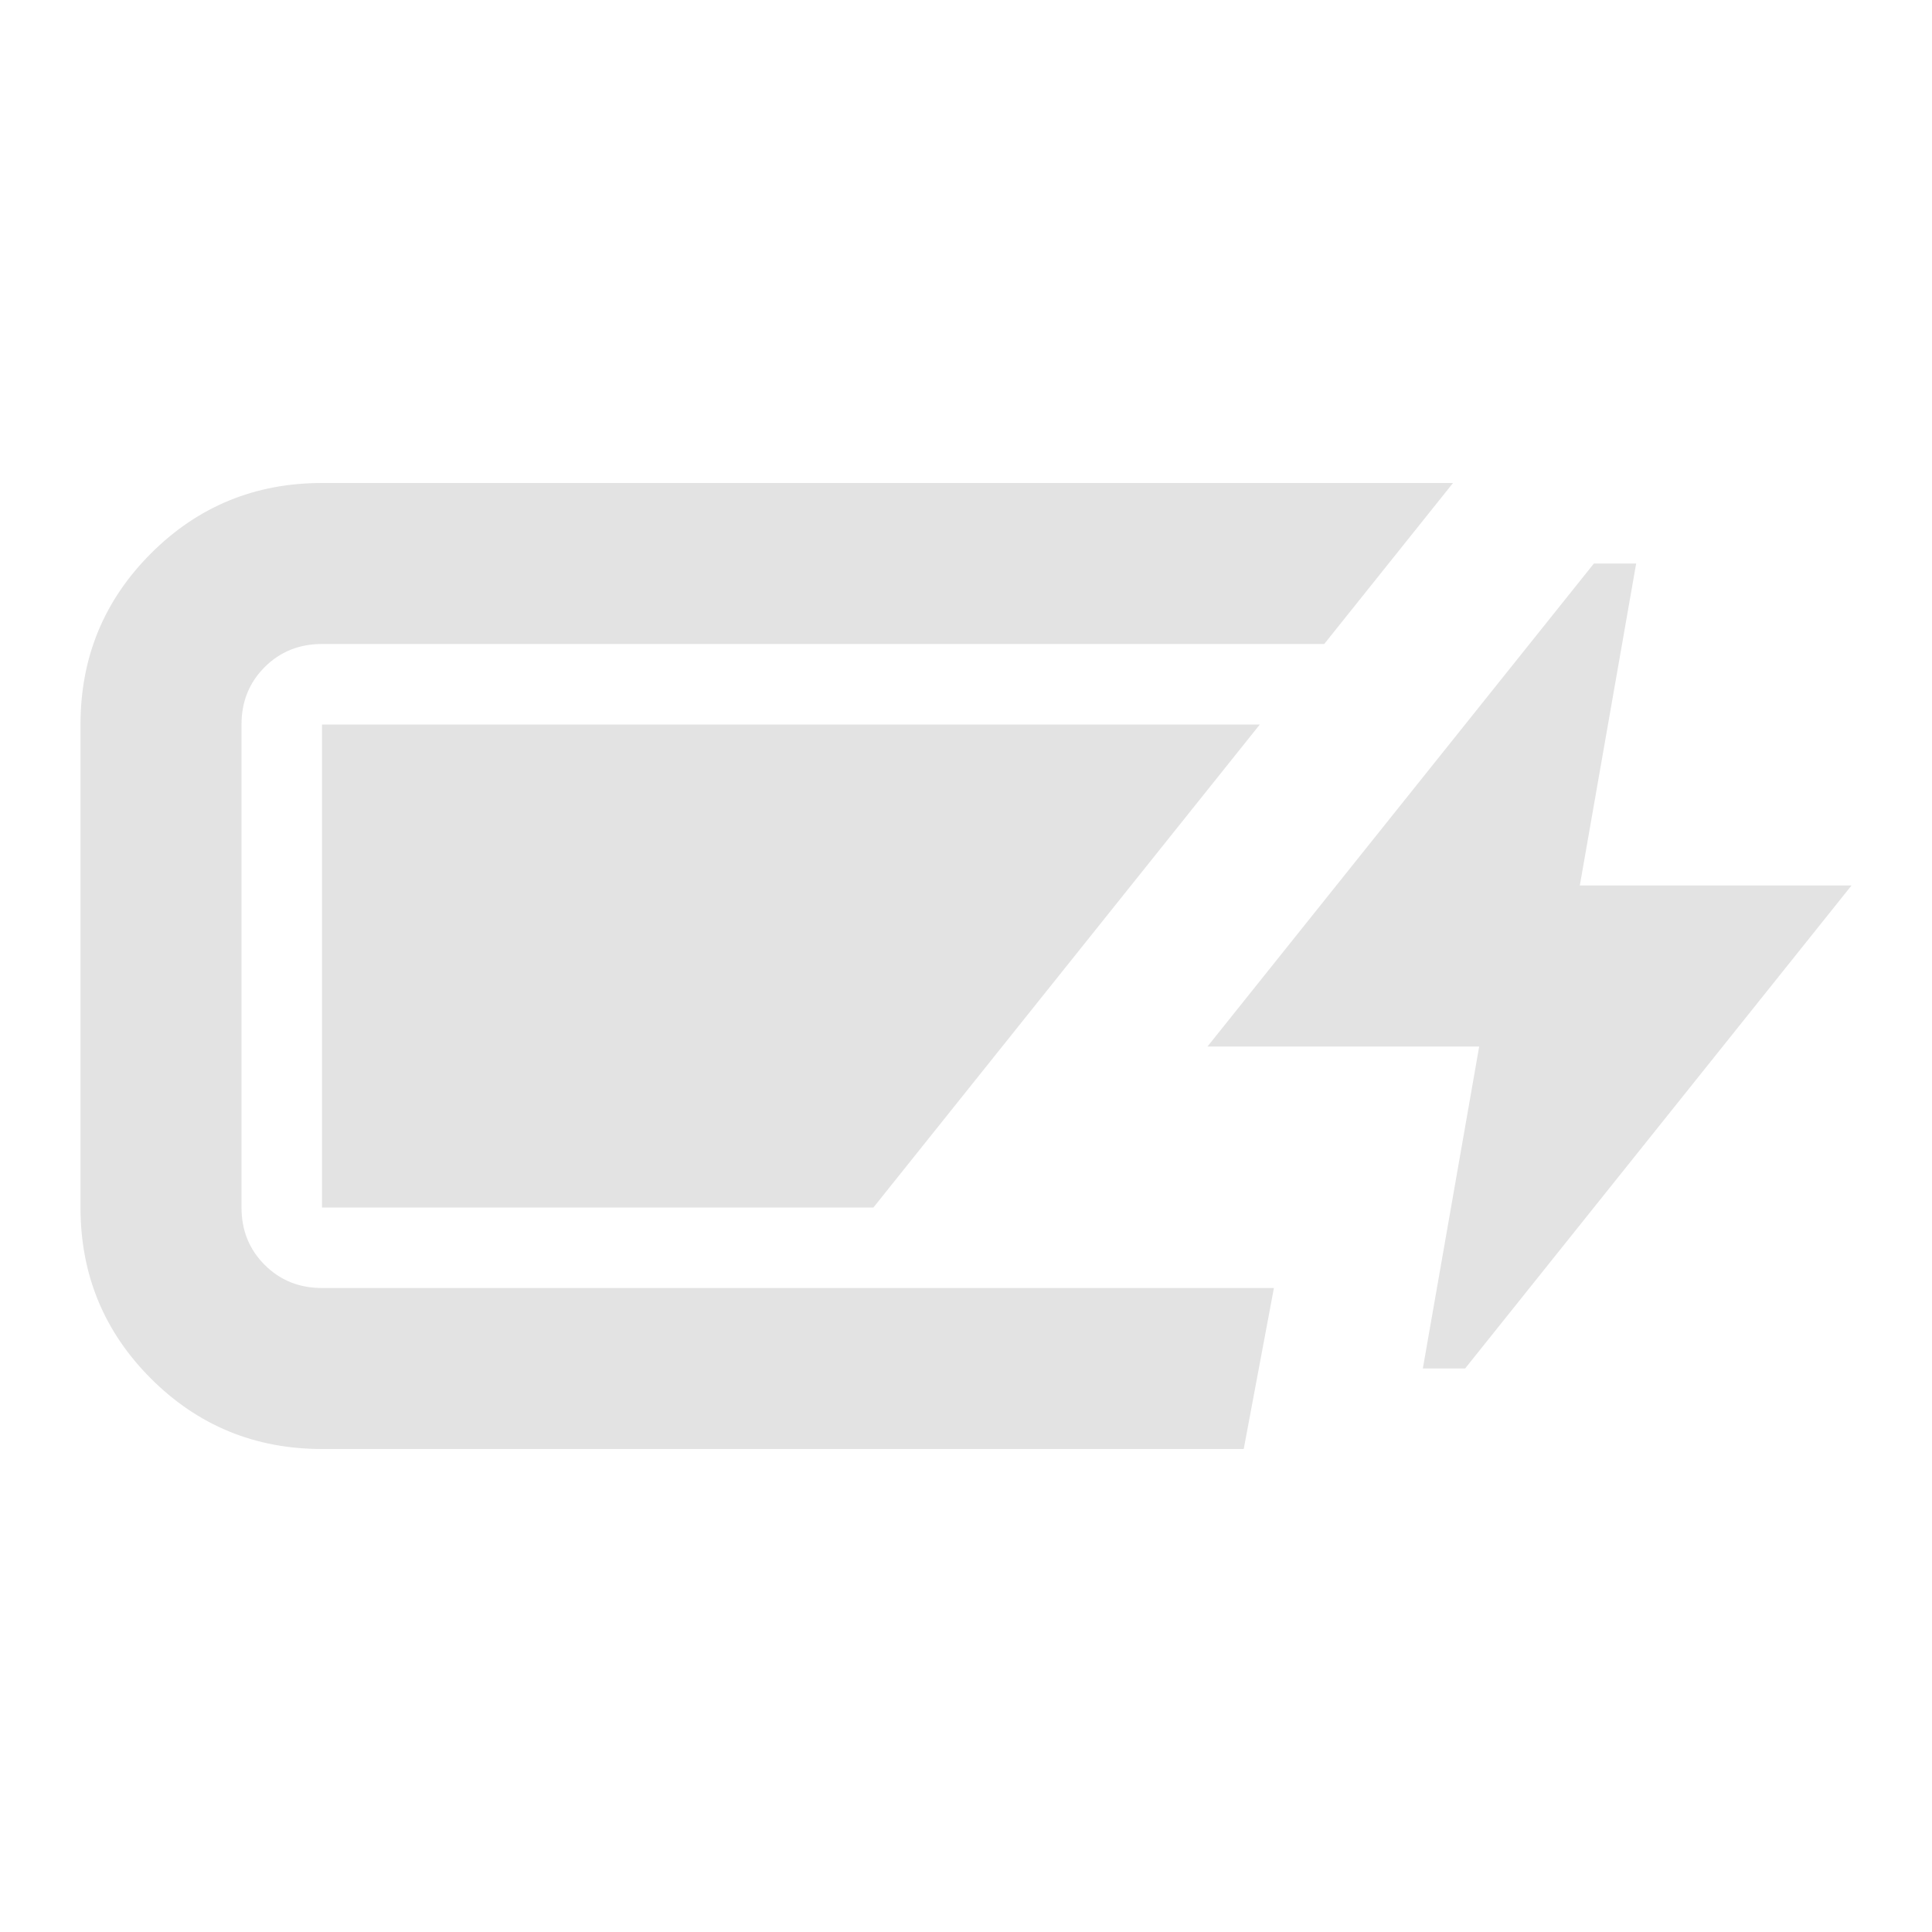
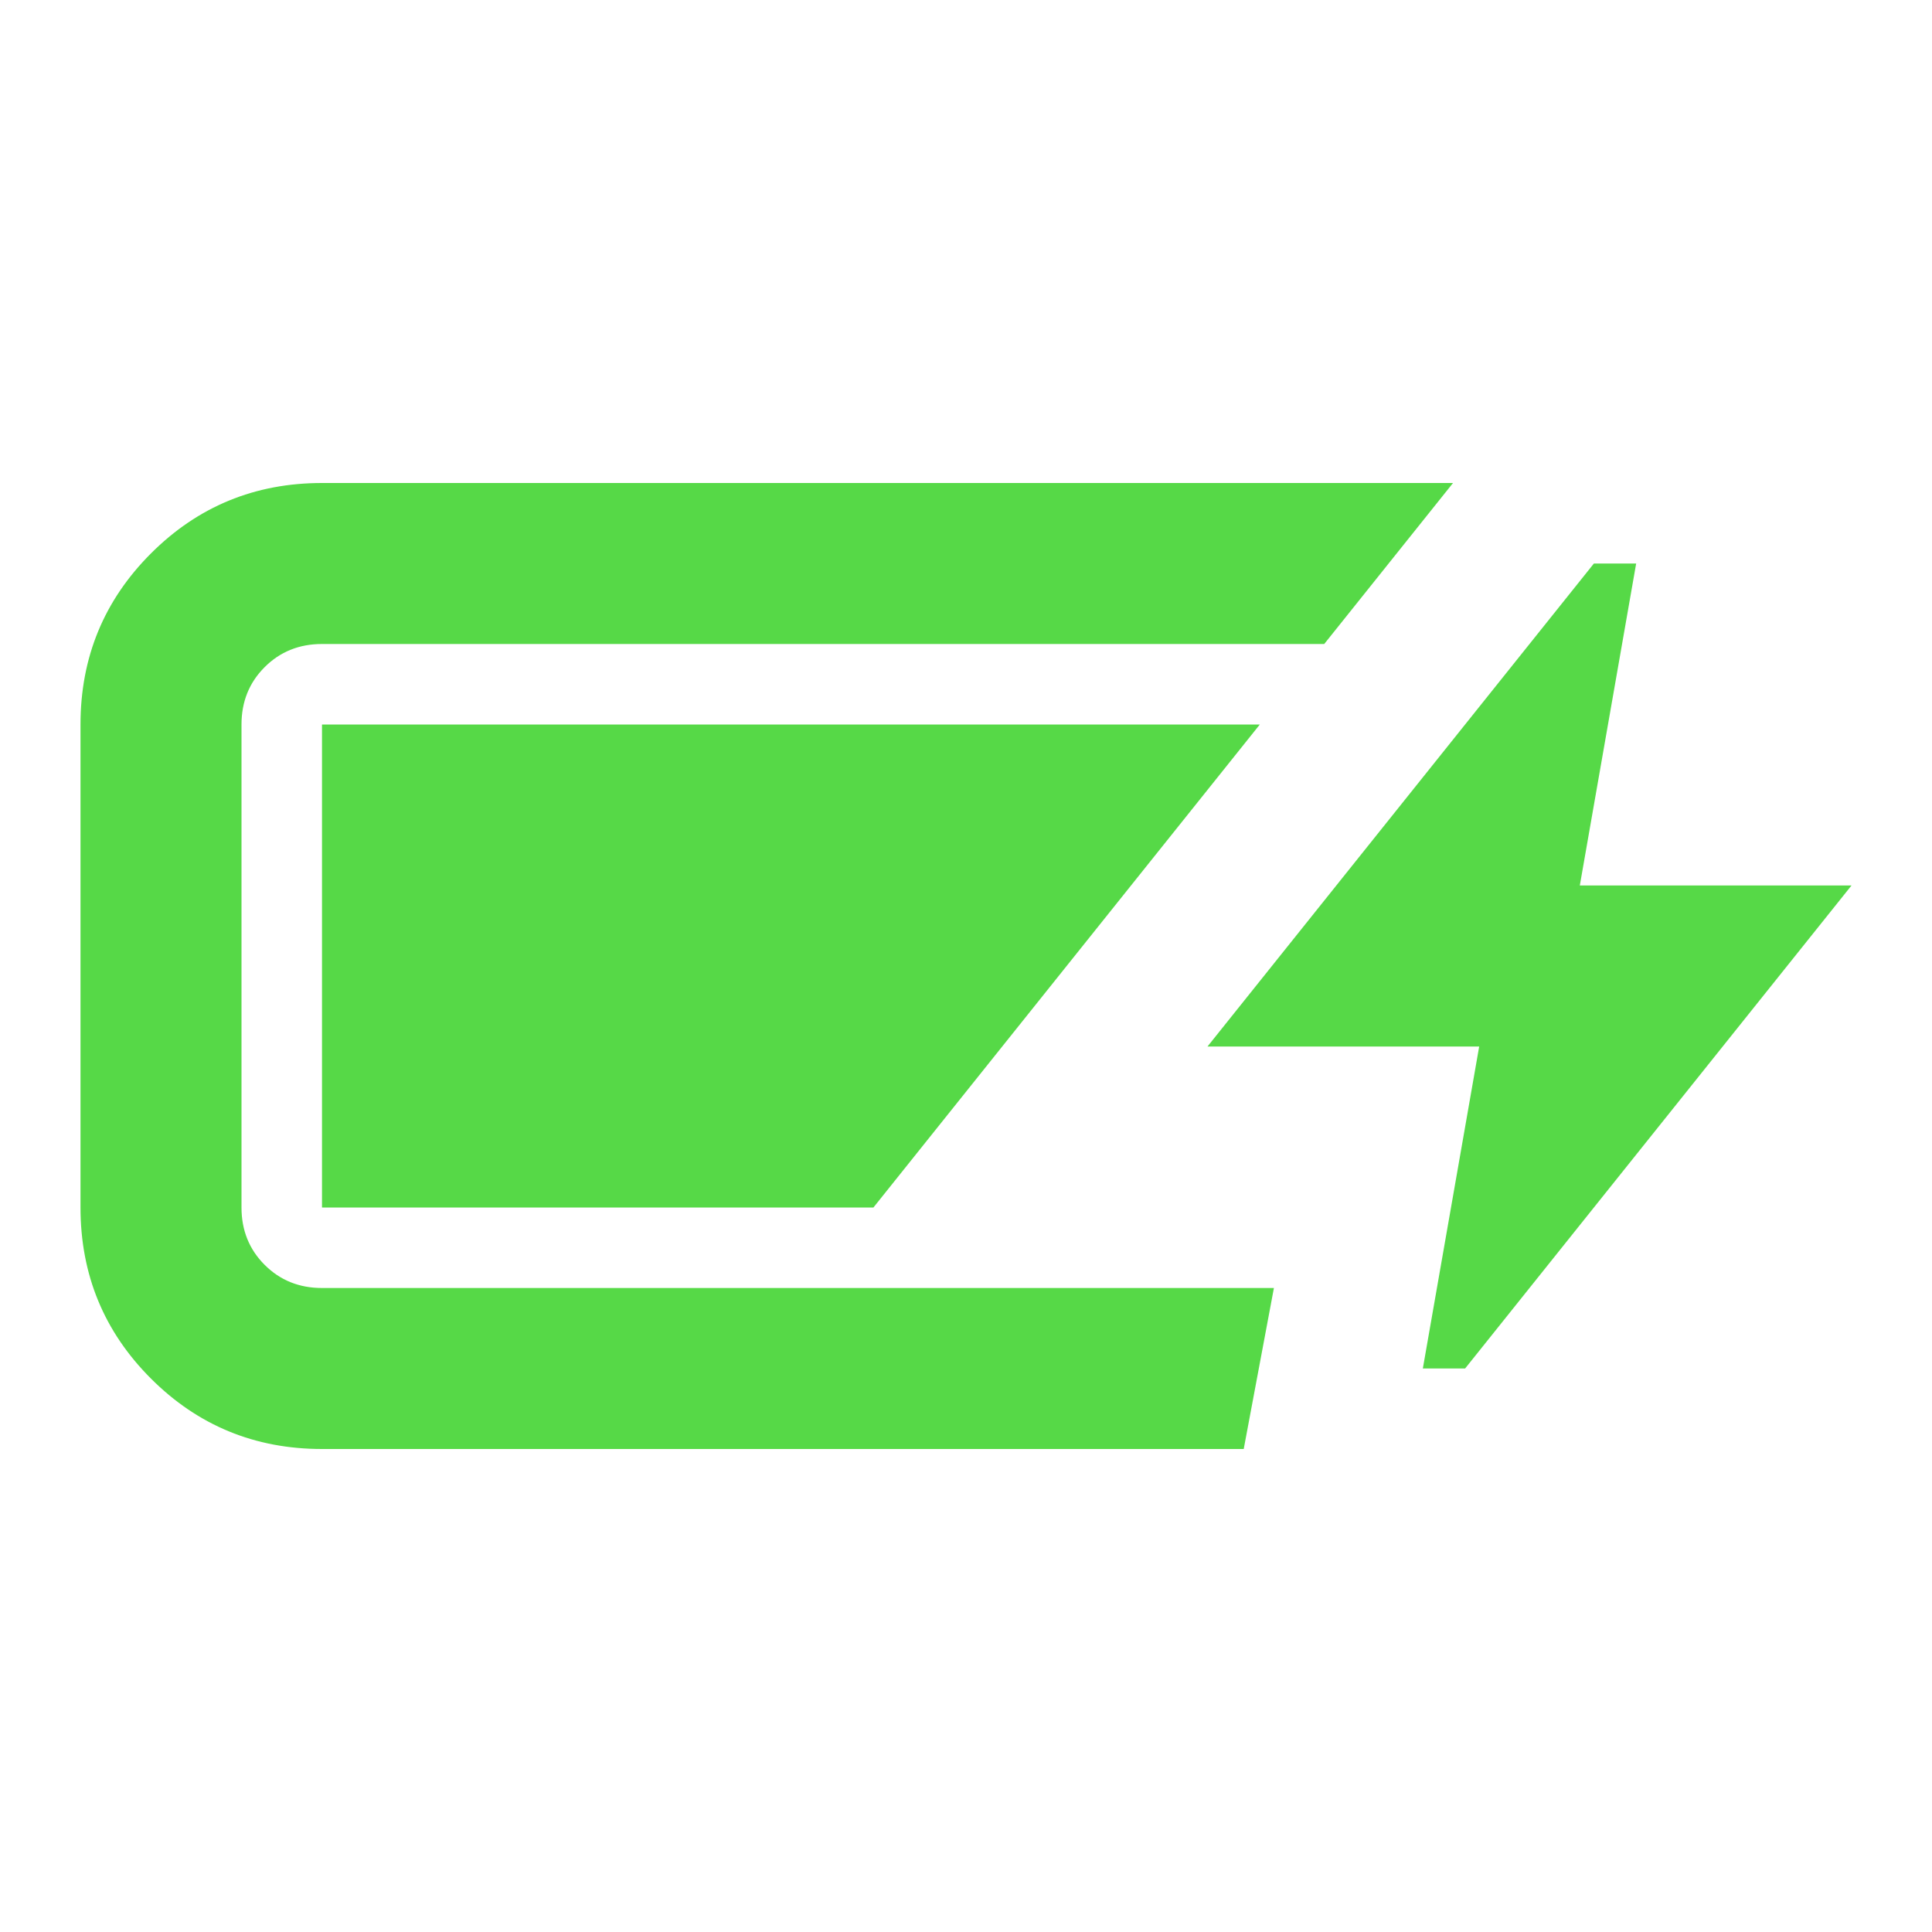
- <svg xmlns="http://www.w3.org/2000/svg" height="24px" viewBox="0 -960 960 960" width="24px" fill="#e3e3e3">
+ <svg xmlns="http://www.w3.org/2000/svg" height="24px" viewBox="0 -960 960 960" width="24px" fill="#56d947">
  <path d="M160-240q-50 0-85-35t-35-85v-240q0-50 35-85t85-35h562l-64 80H160q-17 0-28.5 11.5T120-600v240q0 17 11.5 28.5T160-320h473l-15 80H160Zm547-40 28-160H600l192-240h21l-28 160h135L728-280h-21Zm-547-80v-240h466L434-360H160Z" />
</svg>
